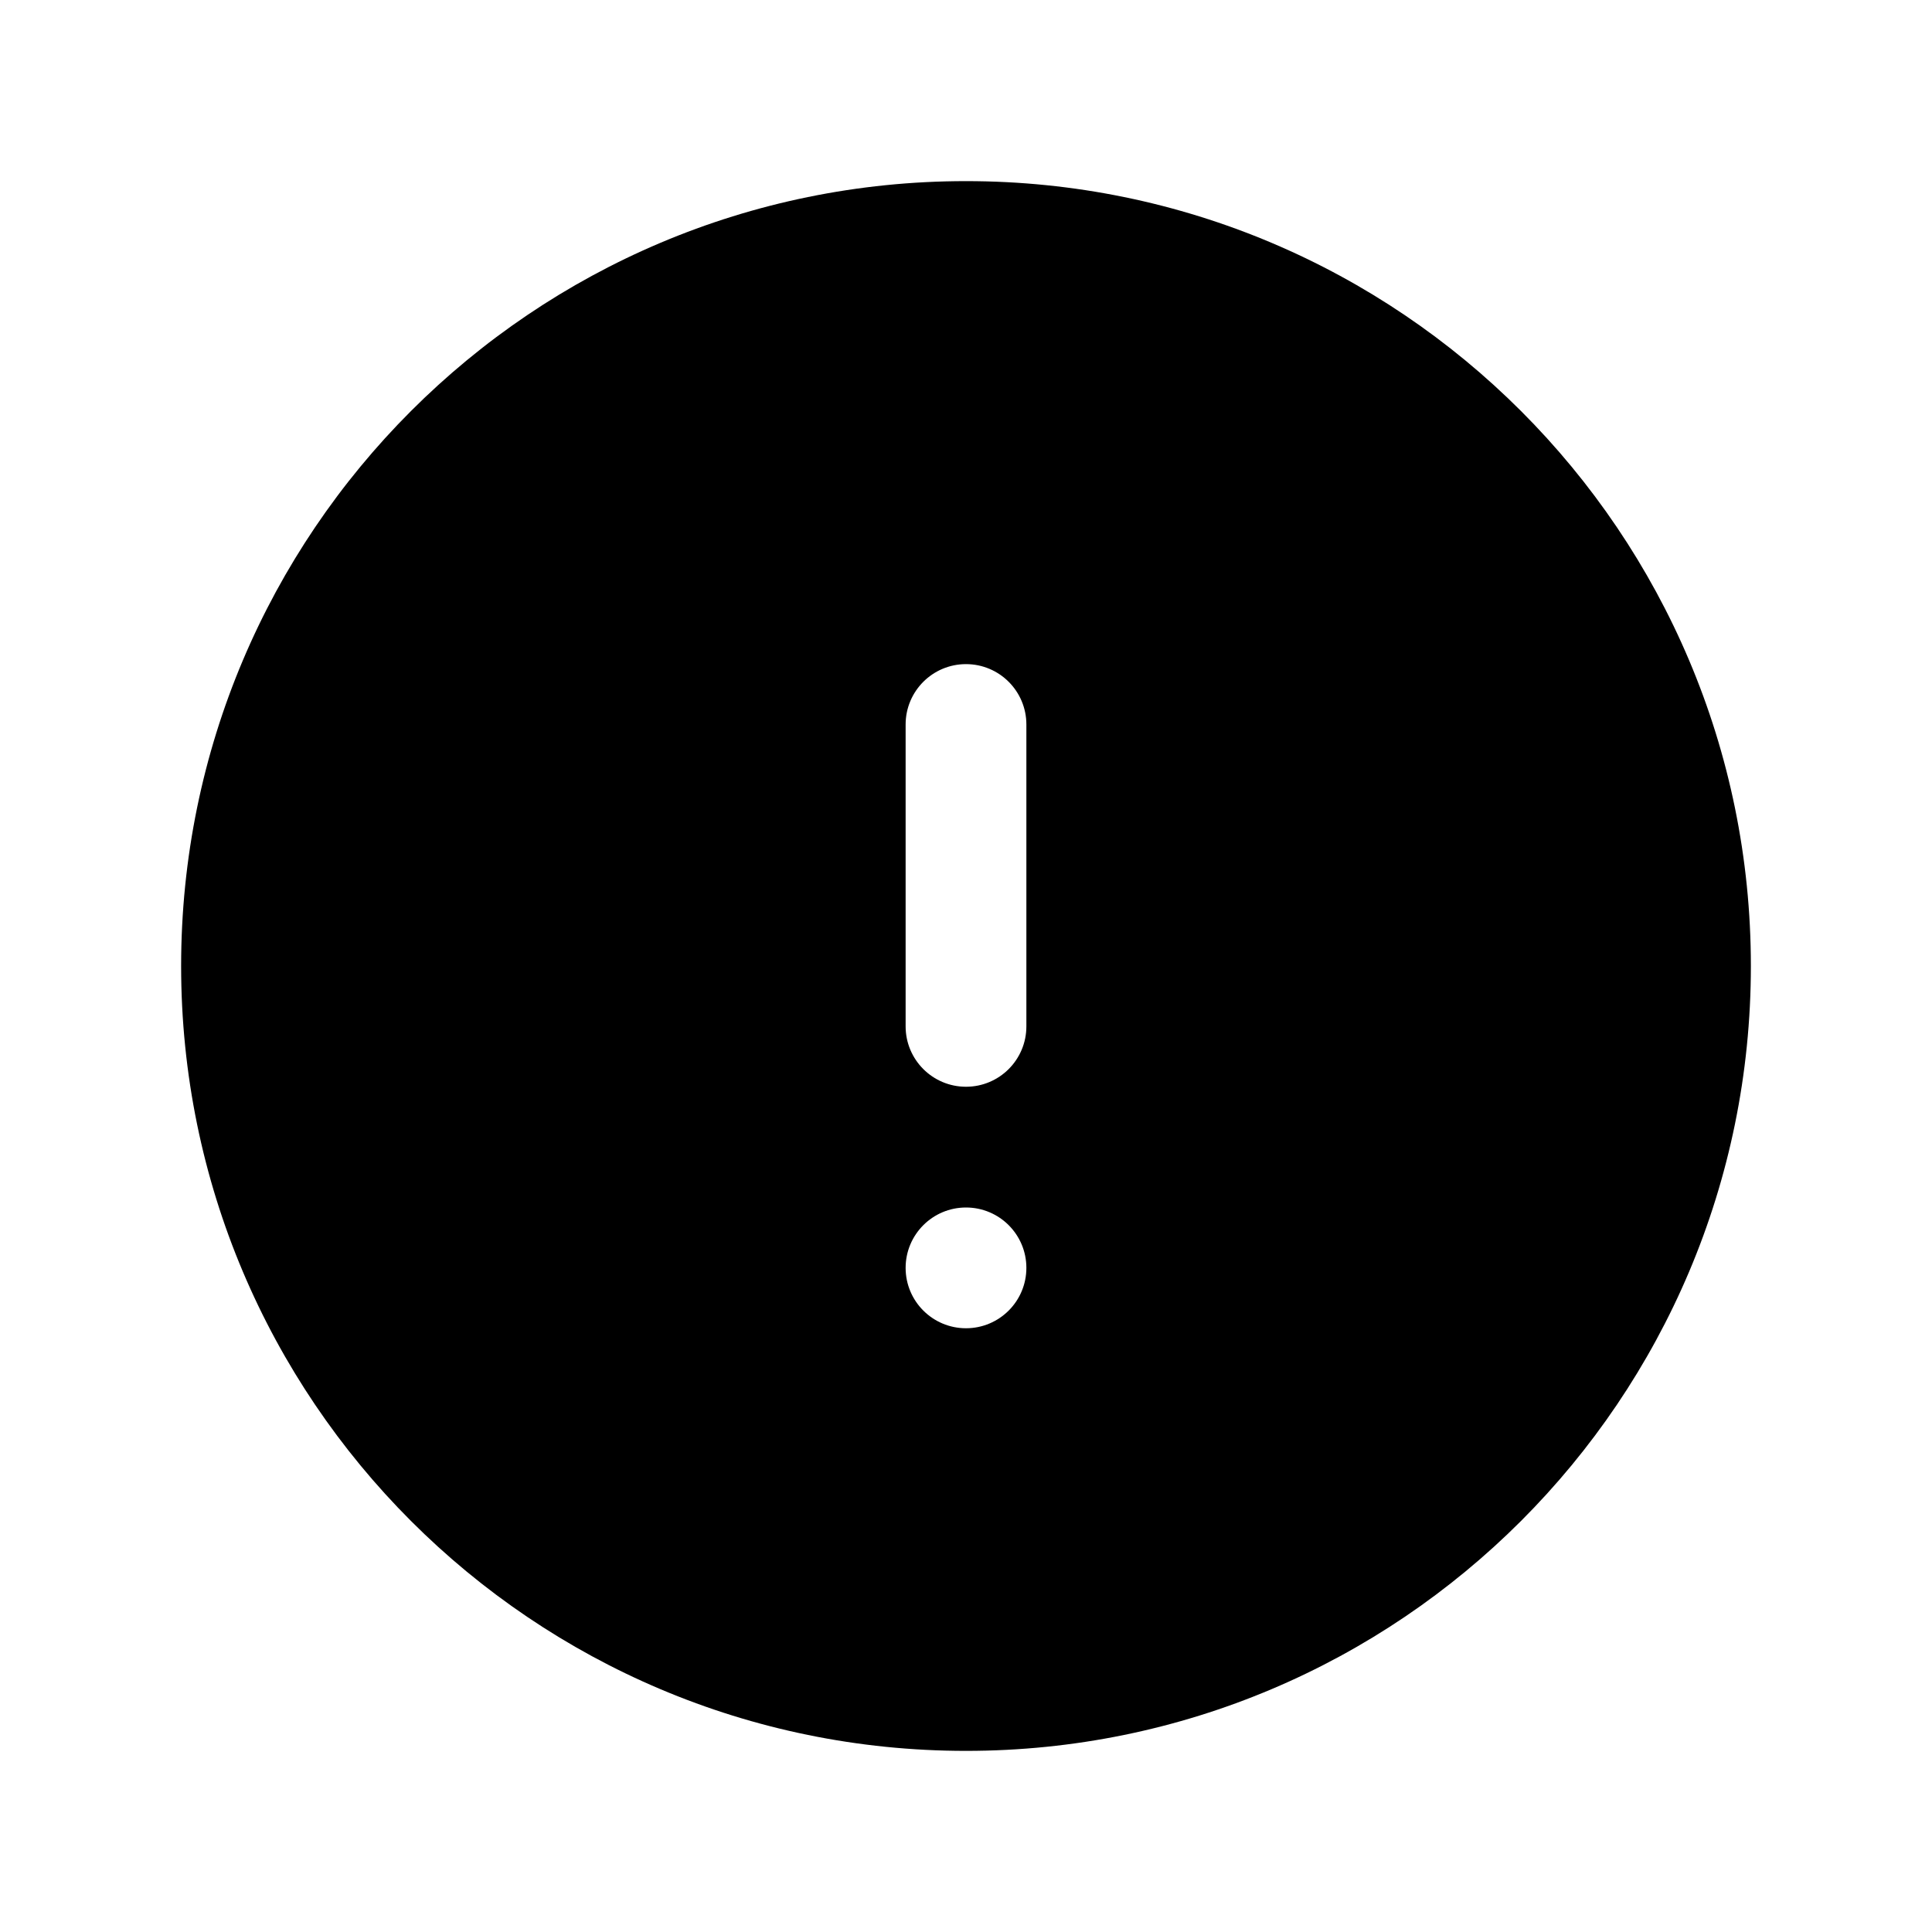
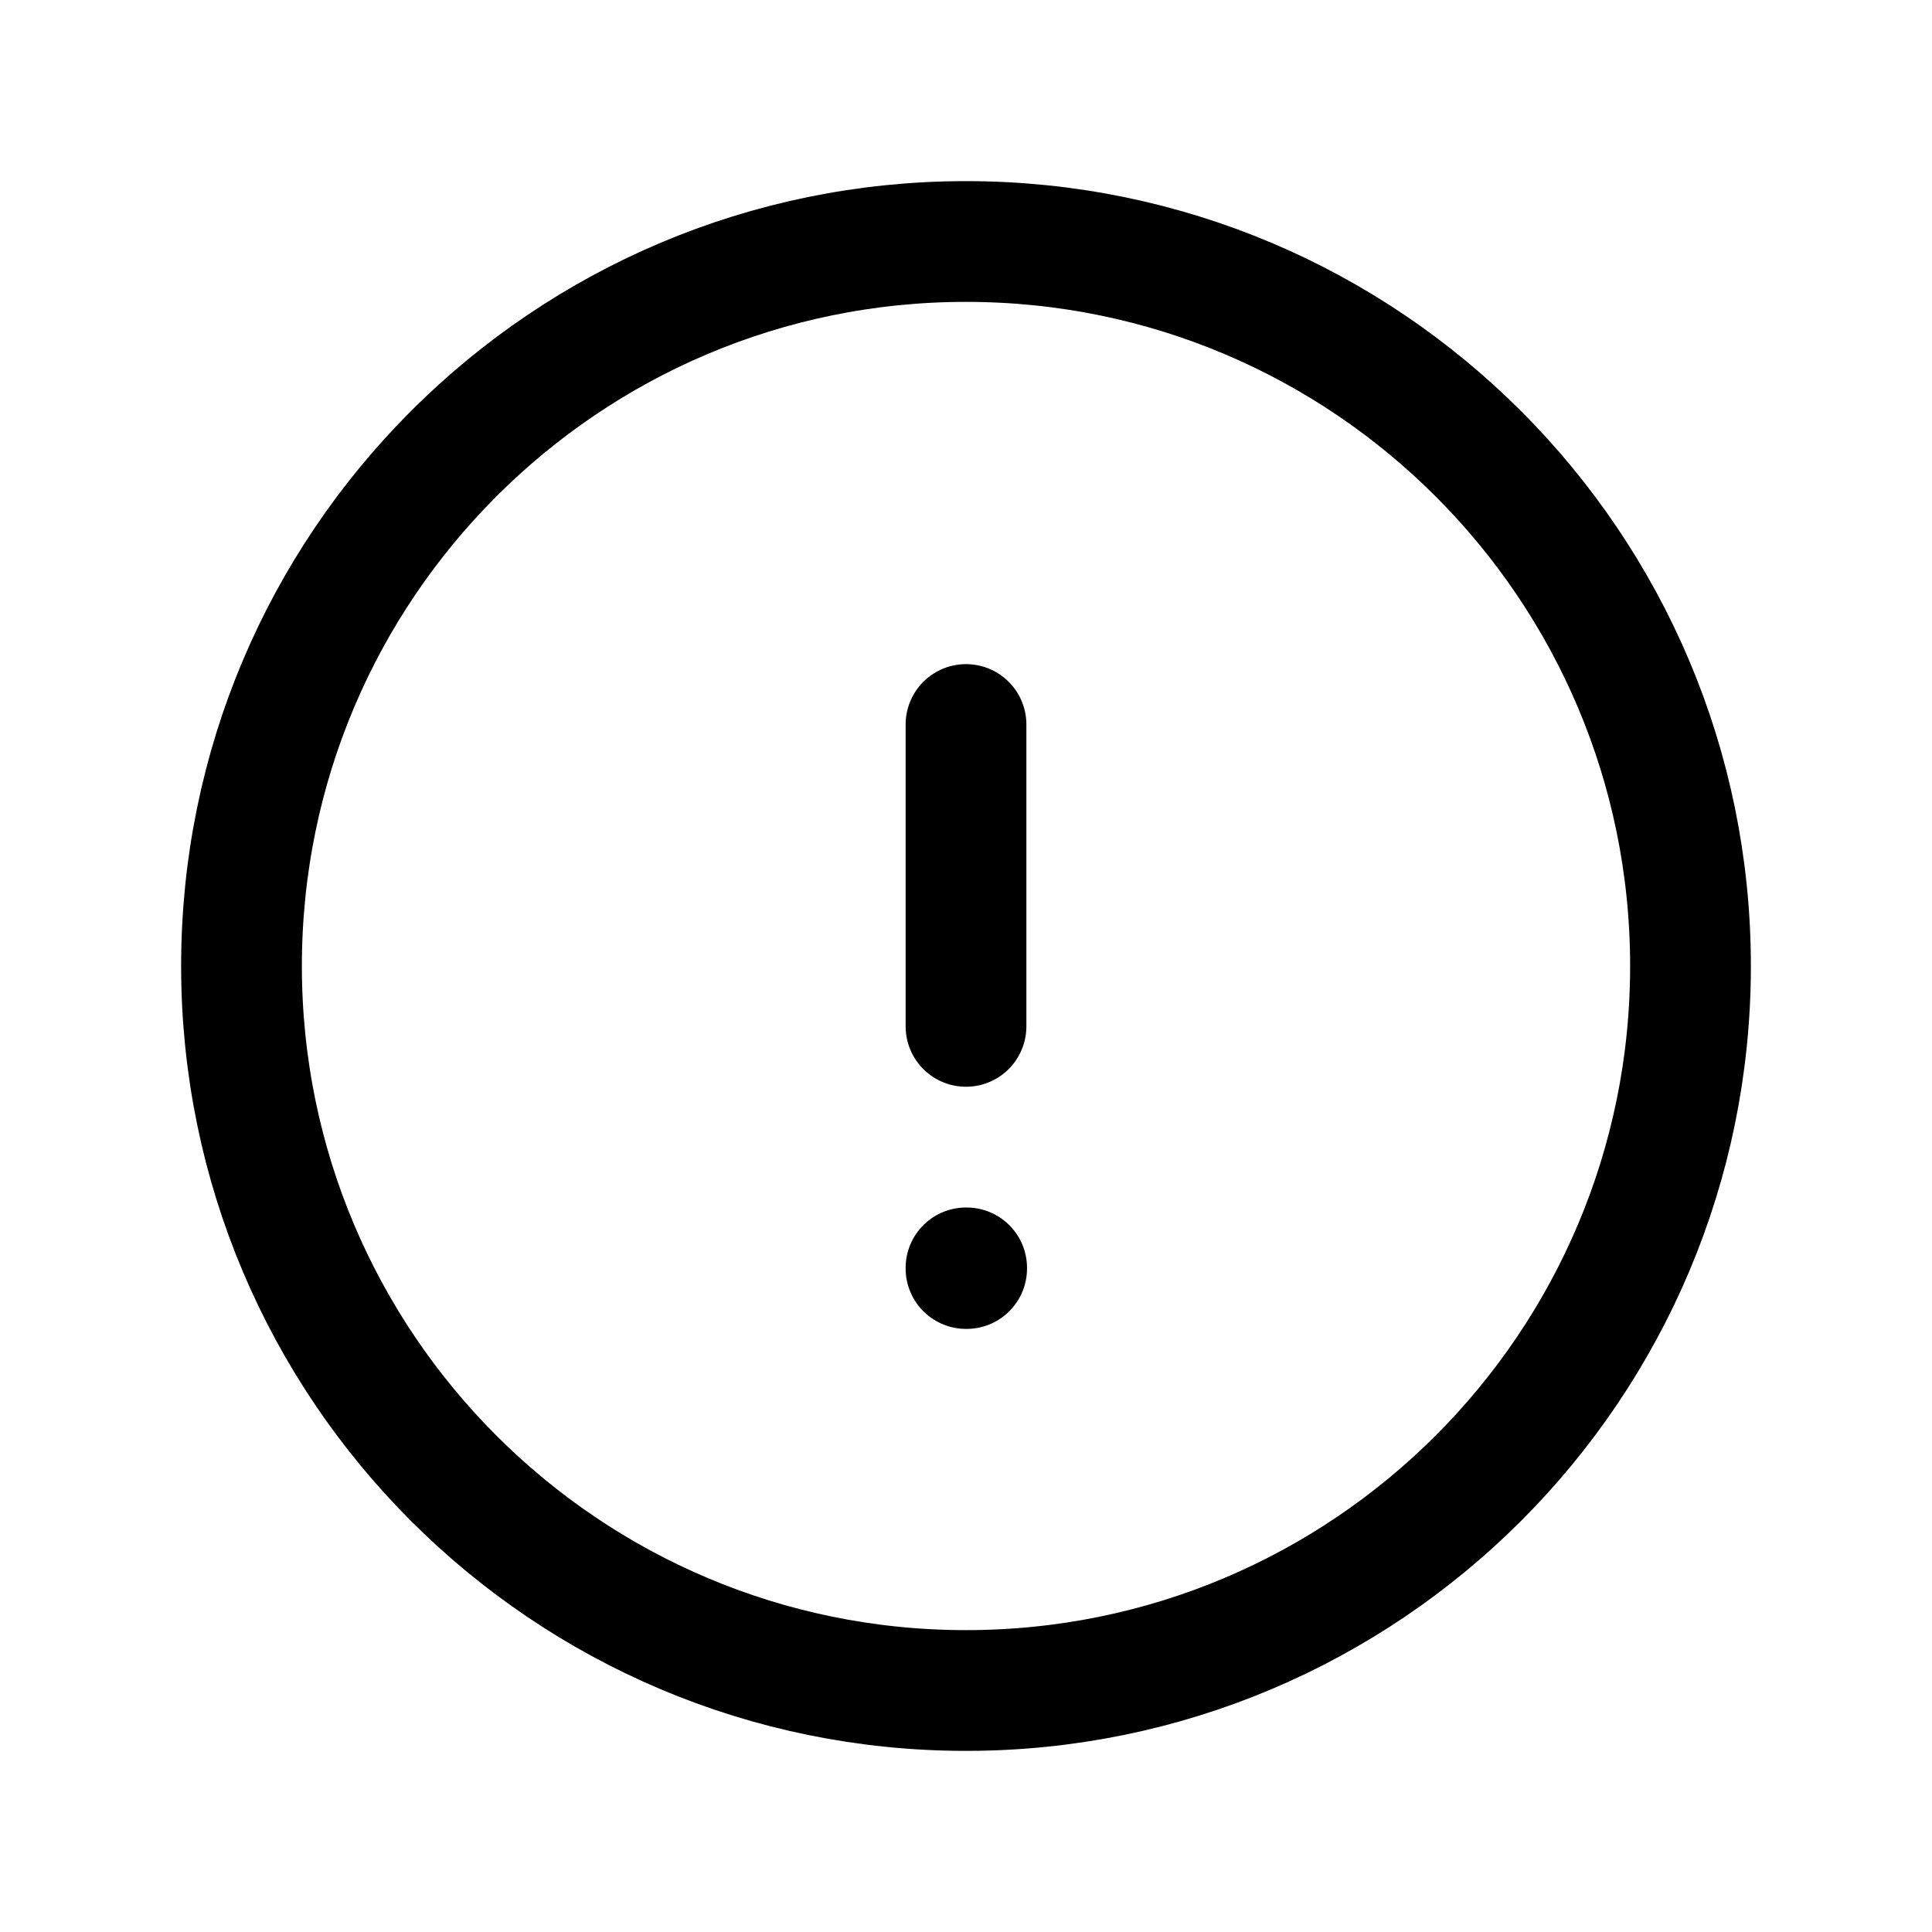
- <svg xmlns="http://www.w3.org/2000/svg" viewBox="0 0 24 24" fill="currentColor" class="size-6">
-   <path fill-rule="evenodd" d="M2.25 12c0-5.385 4.365-9.75 9.75-9.75s9.75 4.365 9.75 9.75-4.365 9.75-9.75 9.75S2.25 17.385 2.25 12ZM12 8.25a.75.75 0 0 1 .75.75v3.75a.75.75 0 0 1-1.5 0V9a.75.75 0 0 1 .75-.75Zm0 8.25a.75.75 0 1 0 0-1.5.75.75 0 0 0 0 1.5Z" clip-rule="evenodd" />
+ <svg xmlns="http://www.w3.org/2000/svg" fill="none" viewBox="0 0 24 24" stroke-width="1.5" stroke="currentColor" class="size-6">
+   <path stroke-linecap="round" stroke-linejoin="round" d="M12 9v3.75m9-.75a9 9 0 1 1-18 0 9 9 0 0 1 18 0Zm-9 3.75h.008v.008H12v-.008Z" />
</svg>
